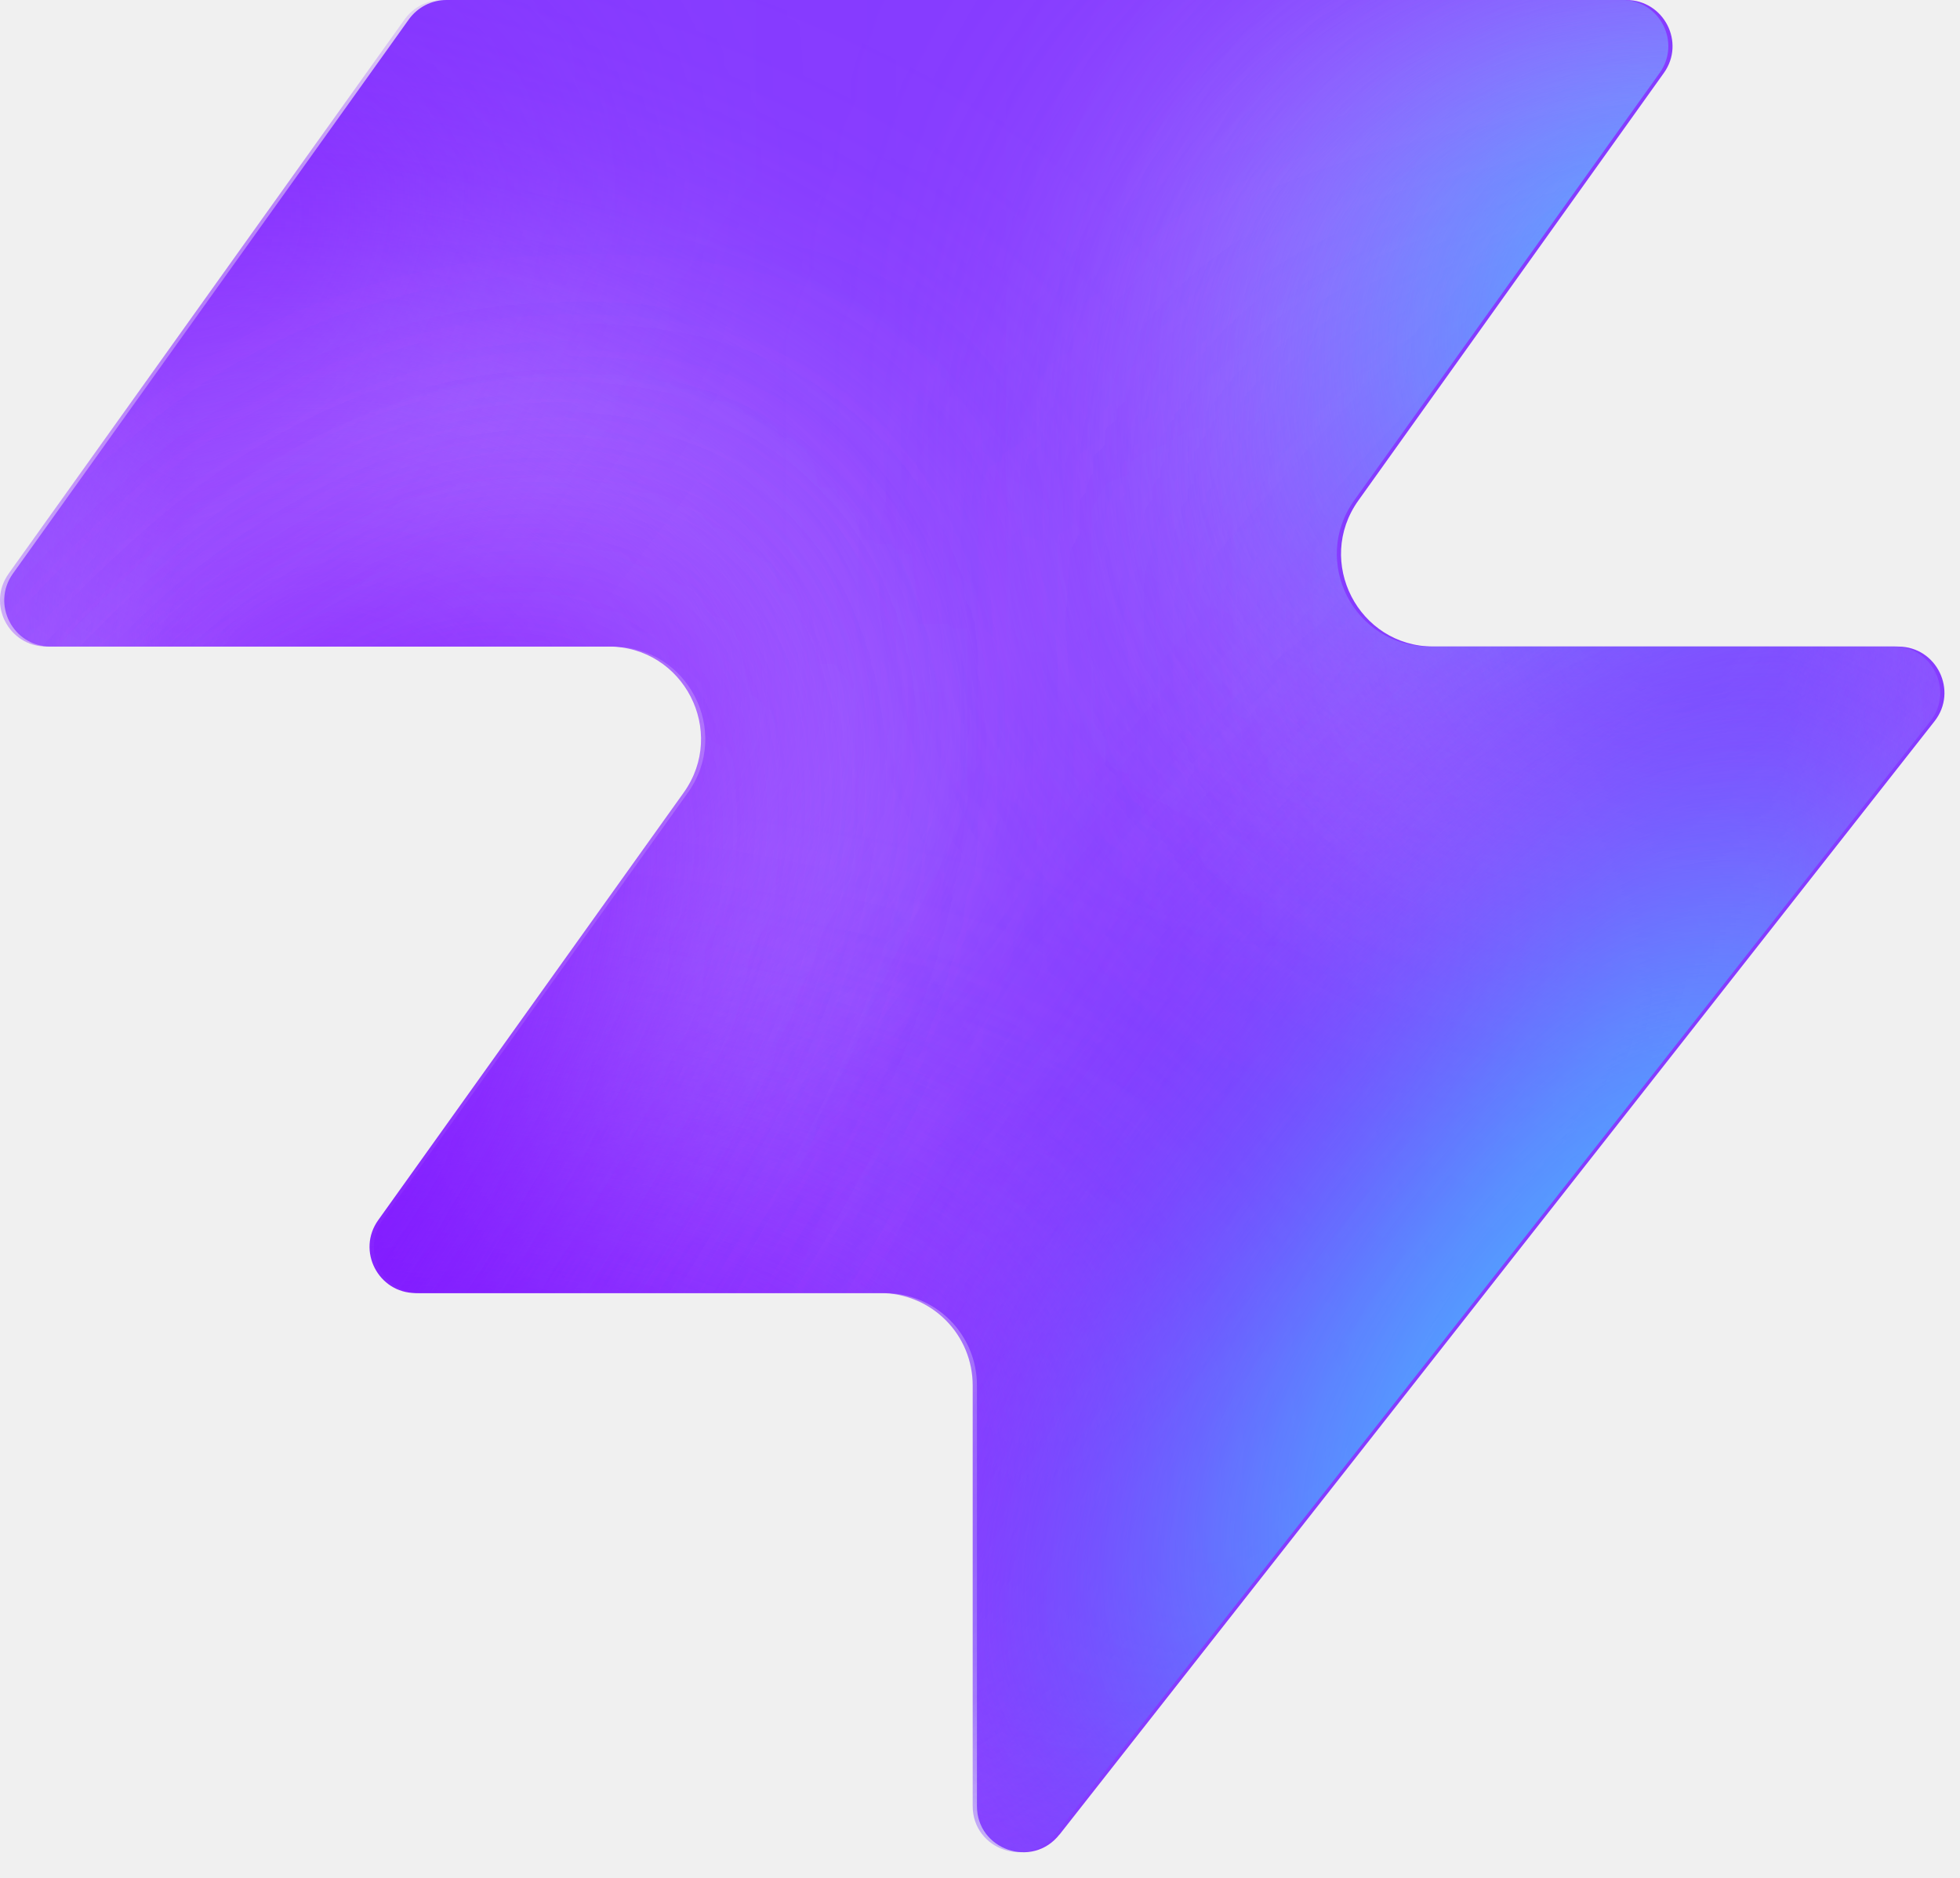
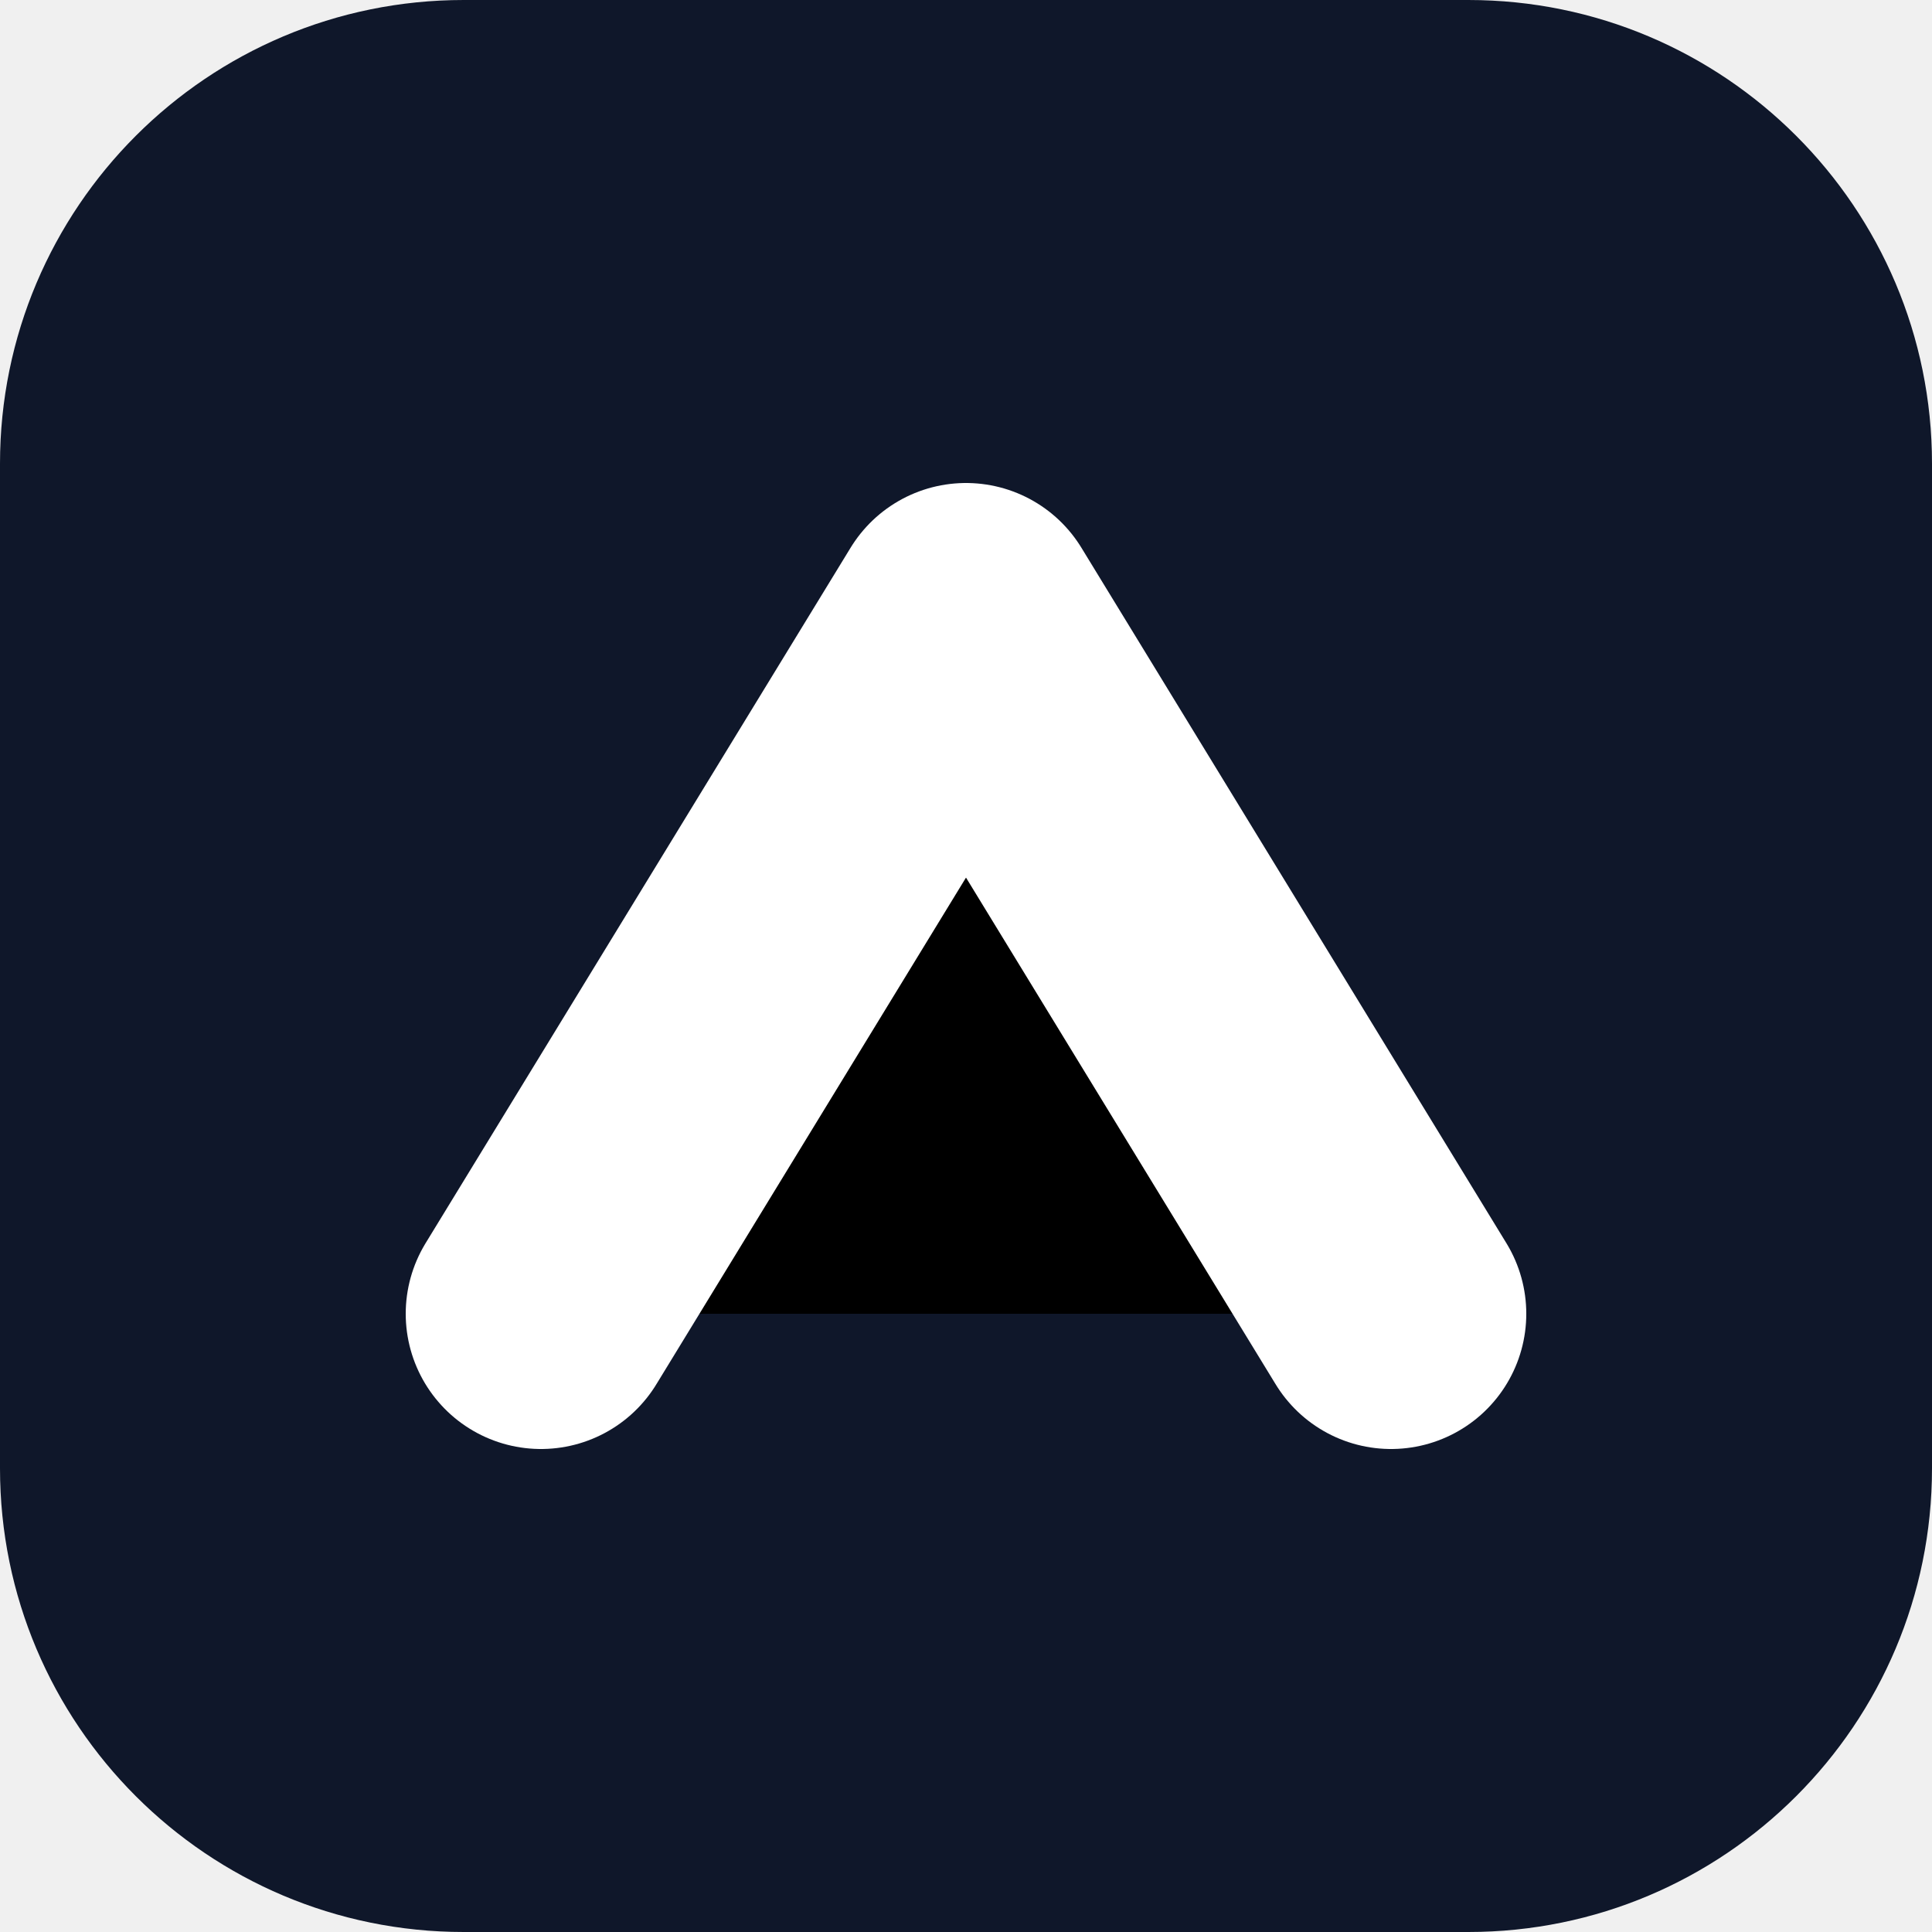
- <svg xmlns="http://www.w3.org/2000/svg" width="48" height="46" fill="none" viewBox="0 0 48 46">
-   <path fill="#863bff" d="M25.946 44.938c-.664.845-2.021.375-2.021-.698V33.937a2.26 2.26 0 0 0-2.262-2.262H10.287c-.92 0-1.456-1.04-.92-1.788l7.48-10.471c1.07-1.497 0-3.578-1.842-3.578H1.237c-.92 0-1.456-1.04-.92-1.788L10.013.474c.214-.297.556-.474.92-.474h28.894c.92 0 1.456 1.04.92 1.788l-7.48 10.471c-1.07 1.498 0 3.579 1.842 3.579h11.377c.943 0 1.473 1.088.89 1.83L25.947 44.94z" style="fill:#863bff;fill:color(display-p3 .525 .23 1);fill-opacity:1" />
-   <mask id="a" width="48" height="46" x="0" y="0" maskUnits="userSpaceOnUse" style="mask-type:alpha">
-     <path fill="#000" d="M25.842 44.938c-.664.844-2.021.375-2.021-.698V33.937a2.26 2.26 0 0 0-2.262-2.262H10.183c-.92 0-1.456-1.04-.92-1.788l7.48-10.471c1.07-1.498 0-3.579-1.842-3.579H1.133c-.92 0-1.456-1.04-.92-1.787L9.91.473c.214-.297.556-.474.92-.474h28.894c.92 0 1.456 1.04.92 1.788l-7.48 10.471c-1.07 1.498 0 3.578 1.842 3.578h11.377c.943 0 1.473 1.088.89 1.832L25.843 44.94z" style="fill:#000;fill-opacity:1" />
-   </mask>
-   <g mask="url(#a)">
-     <g filter="url(#b)">
-       <ellipse cx="5.508" cy="14.704" fill="#ede6ff" rx="5.508" ry="14.704" style="fill:#ede6ff;fill:color(display-p3 .927 .903 1);fill-opacity:1" transform="matrix(.00324 1 1 -.00324 -4.47 31.516)" />
-     </g>
-     <g filter="url(#c)">
-       <ellipse cx="10.399" cy="29.851" fill="#ede6ff" rx="10.399" ry="29.851" style="fill:#ede6ff;fill:color(display-p3 .927 .903 1);fill-opacity:1" transform="matrix(.00324 1 1 -.00324 -39.328 7.883)" />
-     </g>
-     <g filter="url(#d)">
-       <ellipse cx="5.508" cy="30.487" fill="#7e14ff" rx="5.508" ry="30.487" style="fill:#7e14ff;fill:color(display-p3 .492 .077 1);fill-opacity:1" transform="rotate(89.814 -25.913 -14.639)scale(1 -1)" />
-     </g>
-     <g filter="url(#e)">
-       <ellipse cx="5.508" cy="30.599" fill="#7e14ff" rx="5.508" ry="30.599" style="fill:#7e14ff;fill:color(display-p3 .492 .077 1);fill-opacity:1" transform="rotate(89.814 -32.644 -3.334)scale(1 -1)" />
-     </g>
-     <g filter="url(#f)">
-       <ellipse cx="5.508" cy="30.599" fill="#7e14ff" rx="5.508" ry="30.599" style="fill:#7e14ff;fill:color(display-p3 .492 .077 1);fill-opacity:1" transform="matrix(.00324 1 1 -.00324 -34.34 30.47)" />
-     </g>
-     <g filter="url(#g)">
-       <ellipse cx="14.072" cy="22.078" fill="#ede6ff" rx="14.072" ry="22.078" style="fill:#ede6ff;fill:color(display-p3 .927 .903 1);fill-opacity:1" transform="rotate(93.35 24.506 48.493)scale(-1 1)" />
-     </g>
-     <g filter="url(#h)">
-       <ellipse cx="3.47" cy="21.501" fill="#7e14ff" rx="3.47" ry="21.501" style="fill:#7e14ff;fill:color(display-p3 .492 .077 1);fill-opacity:1" transform="rotate(89.009 28.708 47.59)scale(-1 1)" />
-     </g>
-     <g filter="url(#i)">
-       <ellipse cx="3.47" cy="21.501" fill="#7e14ff" rx="3.47" ry="21.501" style="fill:#7e14ff;fill:color(display-p3 .492 .077 1);fill-opacity:1" transform="rotate(89.009 28.708 47.59)scale(-1 1)" />
-     </g>
-     <g filter="url(#j)">
-       <ellipse cx=".387" cy="8.972" fill="#7e14ff" rx="4.407" ry="29.108" style="fill:#7e14ff;fill:color(display-p3 .492 .077 1);fill-opacity:1" transform="rotate(39.51 .387 8.972)" />
-     </g>
-     <g filter="url(#k)">
-       <ellipse cx="47.523" cy="-6.092" fill="#7e14ff" rx="4.407" ry="29.108" style="fill:#7e14ff;fill:color(display-p3 .492 .077 1);fill-opacity:1" transform="rotate(37.892 47.523 -6.092)" />
-     </g>
-     <g filter="url(#l)">
-       <ellipse cx="41.412" cy="6.333" fill="#47bfff" rx="5.971" ry="9.665" style="fill:#47bfff;fill:color(display-p3 .28 .748 1);fill-opacity:1" transform="rotate(37.892 41.412 6.333)" />
-     </g>
-     <g filter="url(#m)">
-       <ellipse cx="-1.879" cy="38.332" fill="#7e14ff" rx="4.407" ry="29.108" style="fill:#7e14ff;fill:color(display-p3 .492 .077 1);fill-opacity:1" transform="rotate(37.892 -1.88 38.332)" />
-     </g>
-     <g filter="url(#n)">
-       <ellipse cx="-1.879" cy="38.332" fill="#7e14ff" rx="4.407" ry="29.108" style="fill:#7e14ff;fill:color(display-p3 .492 .077 1);fill-opacity:1" transform="rotate(37.892 -1.88 38.332)" />
-     </g>
-     <g filter="url(#o)">
-       <ellipse cx="35.651" cy="29.907" fill="#7e14ff" rx="4.407" ry="29.108" style="fill:#7e14ff;fill:color(display-p3 .492 .077 1);fill-opacity:1" transform="rotate(37.892 35.651 29.907)" />
-     </g>
-     <g filter="url(#p)">
-       <ellipse cx="38.418" cy="32.4" fill="#47bfff" rx="5.971" ry="15.297" style="fill:#47bfff;fill:color(display-p3 .28 .748 1);fill-opacity:1" transform="rotate(37.892 38.418 32.4)" />
-     </g>
-   </g>
-   <defs>
-     <filter id="b" width="60.045" height="41.654" x="-19.77" y="16.149" color-interpolation-filters="sRGB" filterUnits="userSpaceOnUse">
-       <feFlood flood-opacity="0" result="BackgroundImageFix" />
-       <feBlend in="SourceGraphic" in2="BackgroundImageFix" result="shape" />
-       <feGaussianBlur result="effect1_foregroundBlur_2002_17158" stdDeviation="7.659" />
-     </filter>
-     <filter id="c" width="90.34" height="51.437" x="-54.613" y="-7.533" color-interpolation-filters="sRGB" filterUnits="userSpaceOnUse">
-       <feFlood flood-opacity="0" result="BackgroundImageFix" />
-       <feBlend in="SourceGraphic" in2="BackgroundImageFix" result="shape" />
-       <feGaussianBlur result="effect1_foregroundBlur_2002_17158" stdDeviation="7.659" />
-     </filter>
-     <filter id="d" width="79.355" height="29.4" x="-49.64" y="2.03" color-interpolation-filters="sRGB" filterUnits="userSpaceOnUse">
-       <feFlood flood-opacity="0" result="BackgroundImageFix" />
-       <feBlend in="SourceGraphic" in2="BackgroundImageFix" result="shape" />
-       <feGaussianBlur result="effect1_foregroundBlur_2002_17158" stdDeviation="4.596" />
-     </filter>
-     <filter id="e" width="79.579" height="29.4" x="-45.045" y="20.029" color-interpolation-filters="sRGB" filterUnits="userSpaceOnUse">
-       <feFlood flood-opacity="0" result="BackgroundImageFix" />
-       <feBlend in="SourceGraphic" in2="BackgroundImageFix" result="shape" />
-       <feGaussianBlur result="effect1_foregroundBlur_2002_17158" stdDeviation="4.596" />
-     </filter>
-     <filter id="f" width="79.579" height="29.4" x="-43.513" y="21.178" color-interpolation-filters="sRGB" filterUnits="userSpaceOnUse">
-       <feFlood flood-opacity="0" result="BackgroundImageFix" />
-       <feBlend in="SourceGraphic" in2="BackgroundImageFix" result="shape" />
-       <feGaussianBlur result="effect1_foregroundBlur_2002_17158" stdDeviation="4.596" />
-     </filter>
-     <filter id="g" width="74.749" height="58.852" x="15.756" y="-17.901" color-interpolation-filters="sRGB" filterUnits="userSpaceOnUse">
-       <feFlood flood-opacity="0" result="BackgroundImageFix" />
-       <feBlend in="SourceGraphic" in2="BackgroundImageFix" result="shape" />
-       <feGaussianBlur result="effect1_foregroundBlur_2002_17158" stdDeviation="7.659" />
-     </filter>
-     <filter id="h" width="61.377" height="25.362" x="23.548" y="2.284" color-interpolation-filters="sRGB" filterUnits="userSpaceOnUse">
-       <feFlood flood-opacity="0" result="BackgroundImageFix" />
-       <feBlend in="SourceGraphic" in2="BackgroundImageFix" result="shape" />
-       <feGaussianBlur result="effect1_foregroundBlur_2002_17158" stdDeviation="4.596" />
-     </filter>
-     <filter id="i" width="61.377" height="25.362" x="23.548" y="2.284" color-interpolation-filters="sRGB" filterUnits="userSpaceOnUse">
-       <feFlood flood-opacity="0" result="BackgroundImageFix" />
-       <feBlend in="SourceGraphic" in2="BackgroundImageFix" result="shape" />
-       <feGaussianBlur result="effect1_foregroundBlur_2002_17158" stdDeviation="4.596" />
-     </filter>
-     <filter id="j" width="56.045" height="63.649" x="-27.636" y="-22.853" color-interpolation-filters="sRGB" filterUnits="userSpaceOnUse">
-       <feFlood flood-opacity="0" result="BackgroundImageFix" />
-       <feBlend in="SourceGraphic" in2="BackgroundImageFix" result="shape" />
-       <feGaussianBlur result="effect1_foregroundBlur_2002_17158" stdDeviation="4.596" />
-     </filter>
-     <filter id="k" width="54.814" height="64.646" x="20.116" y="-38.415" color-interpolation-filters="sRGB" filterUnits="userSpaceOnUse">
-       <feFlood flood-opacity="0" result="BackgroundImageFix" />
-       <feBlend in="SourceGraphic" in2="BackgroundImageFix" result="shape" />
-       <feGaussianBlur result="effect1_foregroundBlur_2002_17158" stdDeviation="4.596" />
-     </filter>
-     <filter id="l" width="33.541" height="35.313" x="24.641" y="-11.323" color-interpolation-filters="sRGB" filterUnits="userSpaceOnUse">
-       <feFlood flood-opacity="0" result="BackgroundImageFix" />
-       <feBlend in="SourceGraphic" in2="BackgroundImageFix" result="shape" />
-       <feGaussianBlur result="effect1_foregroundBlur_2002_17158" stdDeviation="4.596" />
-     </filter>
-     <filter id="m" width="54.814" height="64.646" x="-29.286" y="6.009" color-interpolation-filters="sRGB" filterUnits="userSpaceOnUse">
-       <feFlood flood-opacity="0" result="BackgroundImageFix" />
-       <feBlend in="SourceGraphic" in2="BackgroundImageFix" result="shape" />
-       <feGaussianBlur result="effect1_foregroundBlur_2002_17158" stdDeviation="4.596" />
-     </filter>
-     <filter id="n" width="54.814" height="64.646" x="-29.286" y="6.009" color-interpolation-filters="sRGB" filterUnits="userSpaceOnUse">
-       <feFlood flood-opacity="0" result="BackgroundImageFix" />
-       <feBlend in="SourceGraphic" in2="BackgroundImageFix" result="shape" />
-       <feGaussianBlur result="effect1_foregroundBlur_2002_17158" stdDeviation="4.596" />
-     </filter>
-     <filter id="o" width="54.814" height="64.646" x="8.244" y="-2.416" color-interpolation-filters="sRGB" filterUnits="userSpaceOnUse">
-       <feFlood flood-opacity="0" result="BackgroundImageFix" />
-       <feBlend in="SourceGraphic" in2="BackgroundImageFix" result="shape" />
-       <feGaussianBlur result="effect1_foregroundBlur_2002_17158" stdDeviation="4.596" />
-     </filter>
-     <filter id="p" width="39.409" height="43.623" x="18.713" y="10.588" color-interpolation-filters="sRGB" filterUnits="userSpaceOnUse">
-       <feFlood flood-opacity="0" result="BackgroundImageFix" />
-       <feBlend in="SourceGraphic" in2="BackgroundImageFix" result="shape" />
-       <feGaussianBlur result="effect1_foregroundBlur_2002_17158" stdDeviation="4.596" />
-     </filter>
-   </defs>
+ <svg xmlns="http://www.w3.org/2000/svg" viewBox="0 0 100 100" width="100" height="100">
+   <rect width="100" height="100" rx="24" fill="#0f172a" />
+   <path d="M 28 68 L 50 32 L 72 68" stroke="#ffffff" stroke-width="14" stroke-linecap="round" stroke-linejoin="round" />
</svg>
